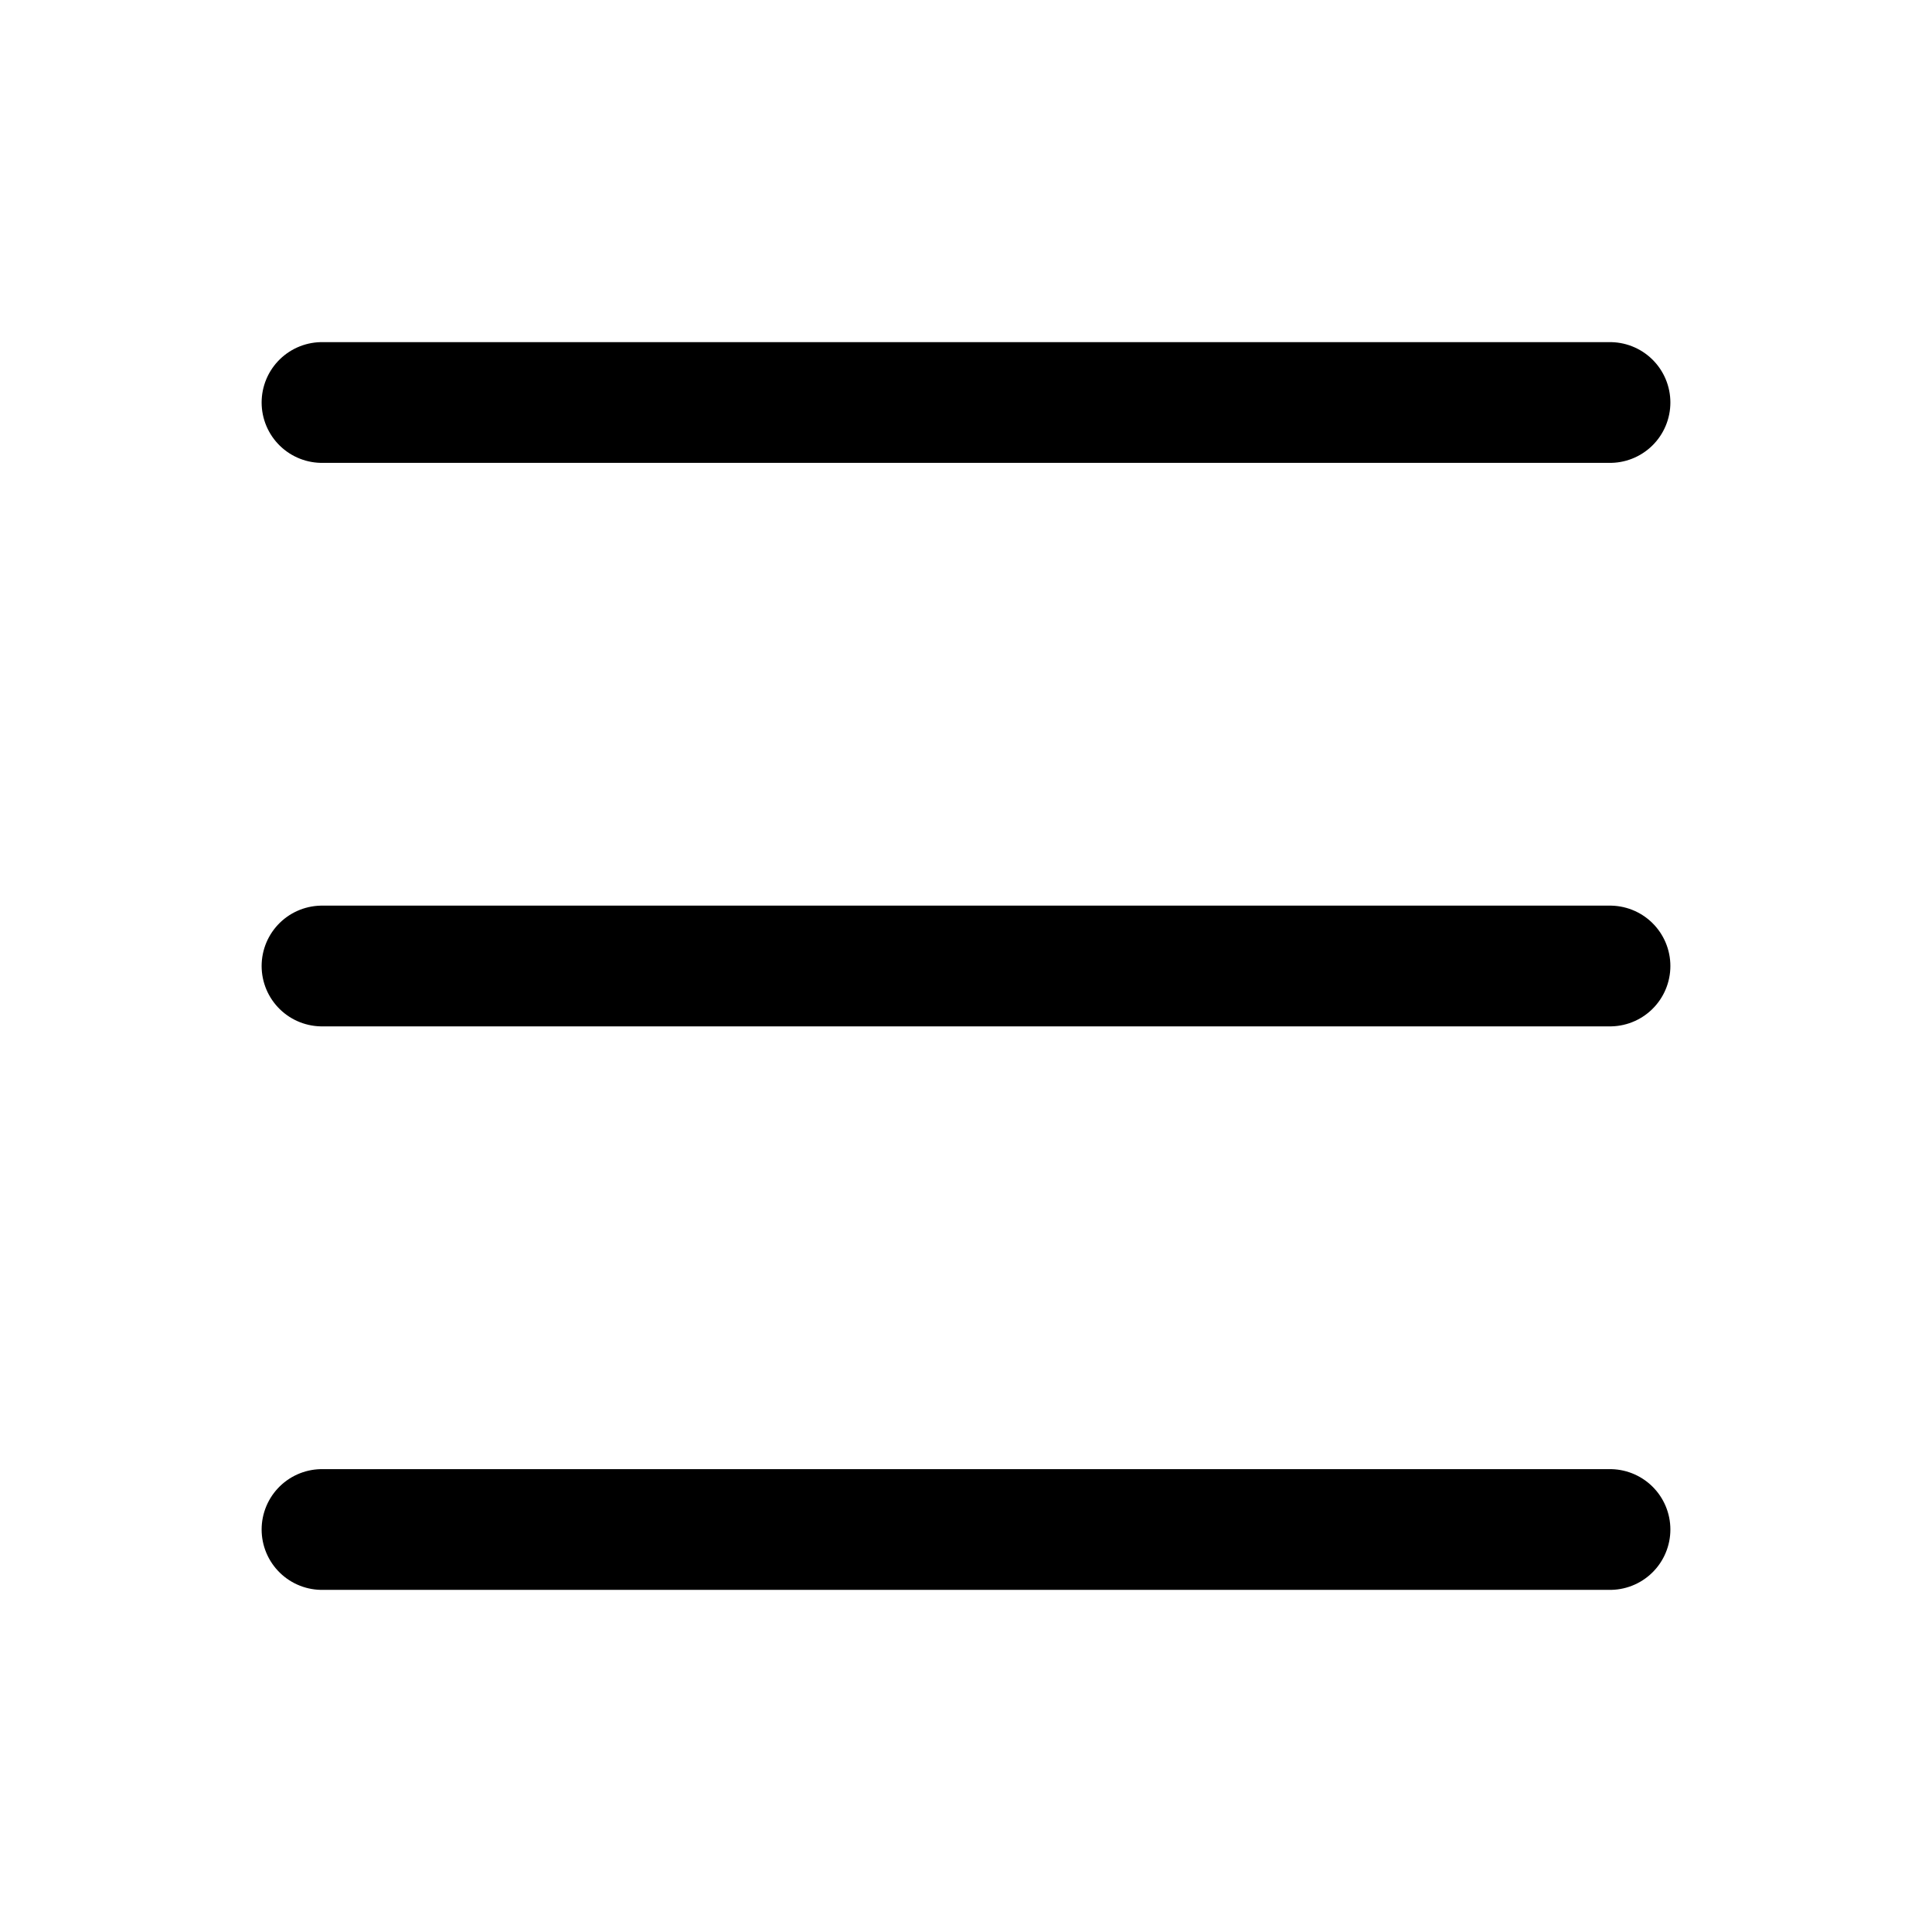
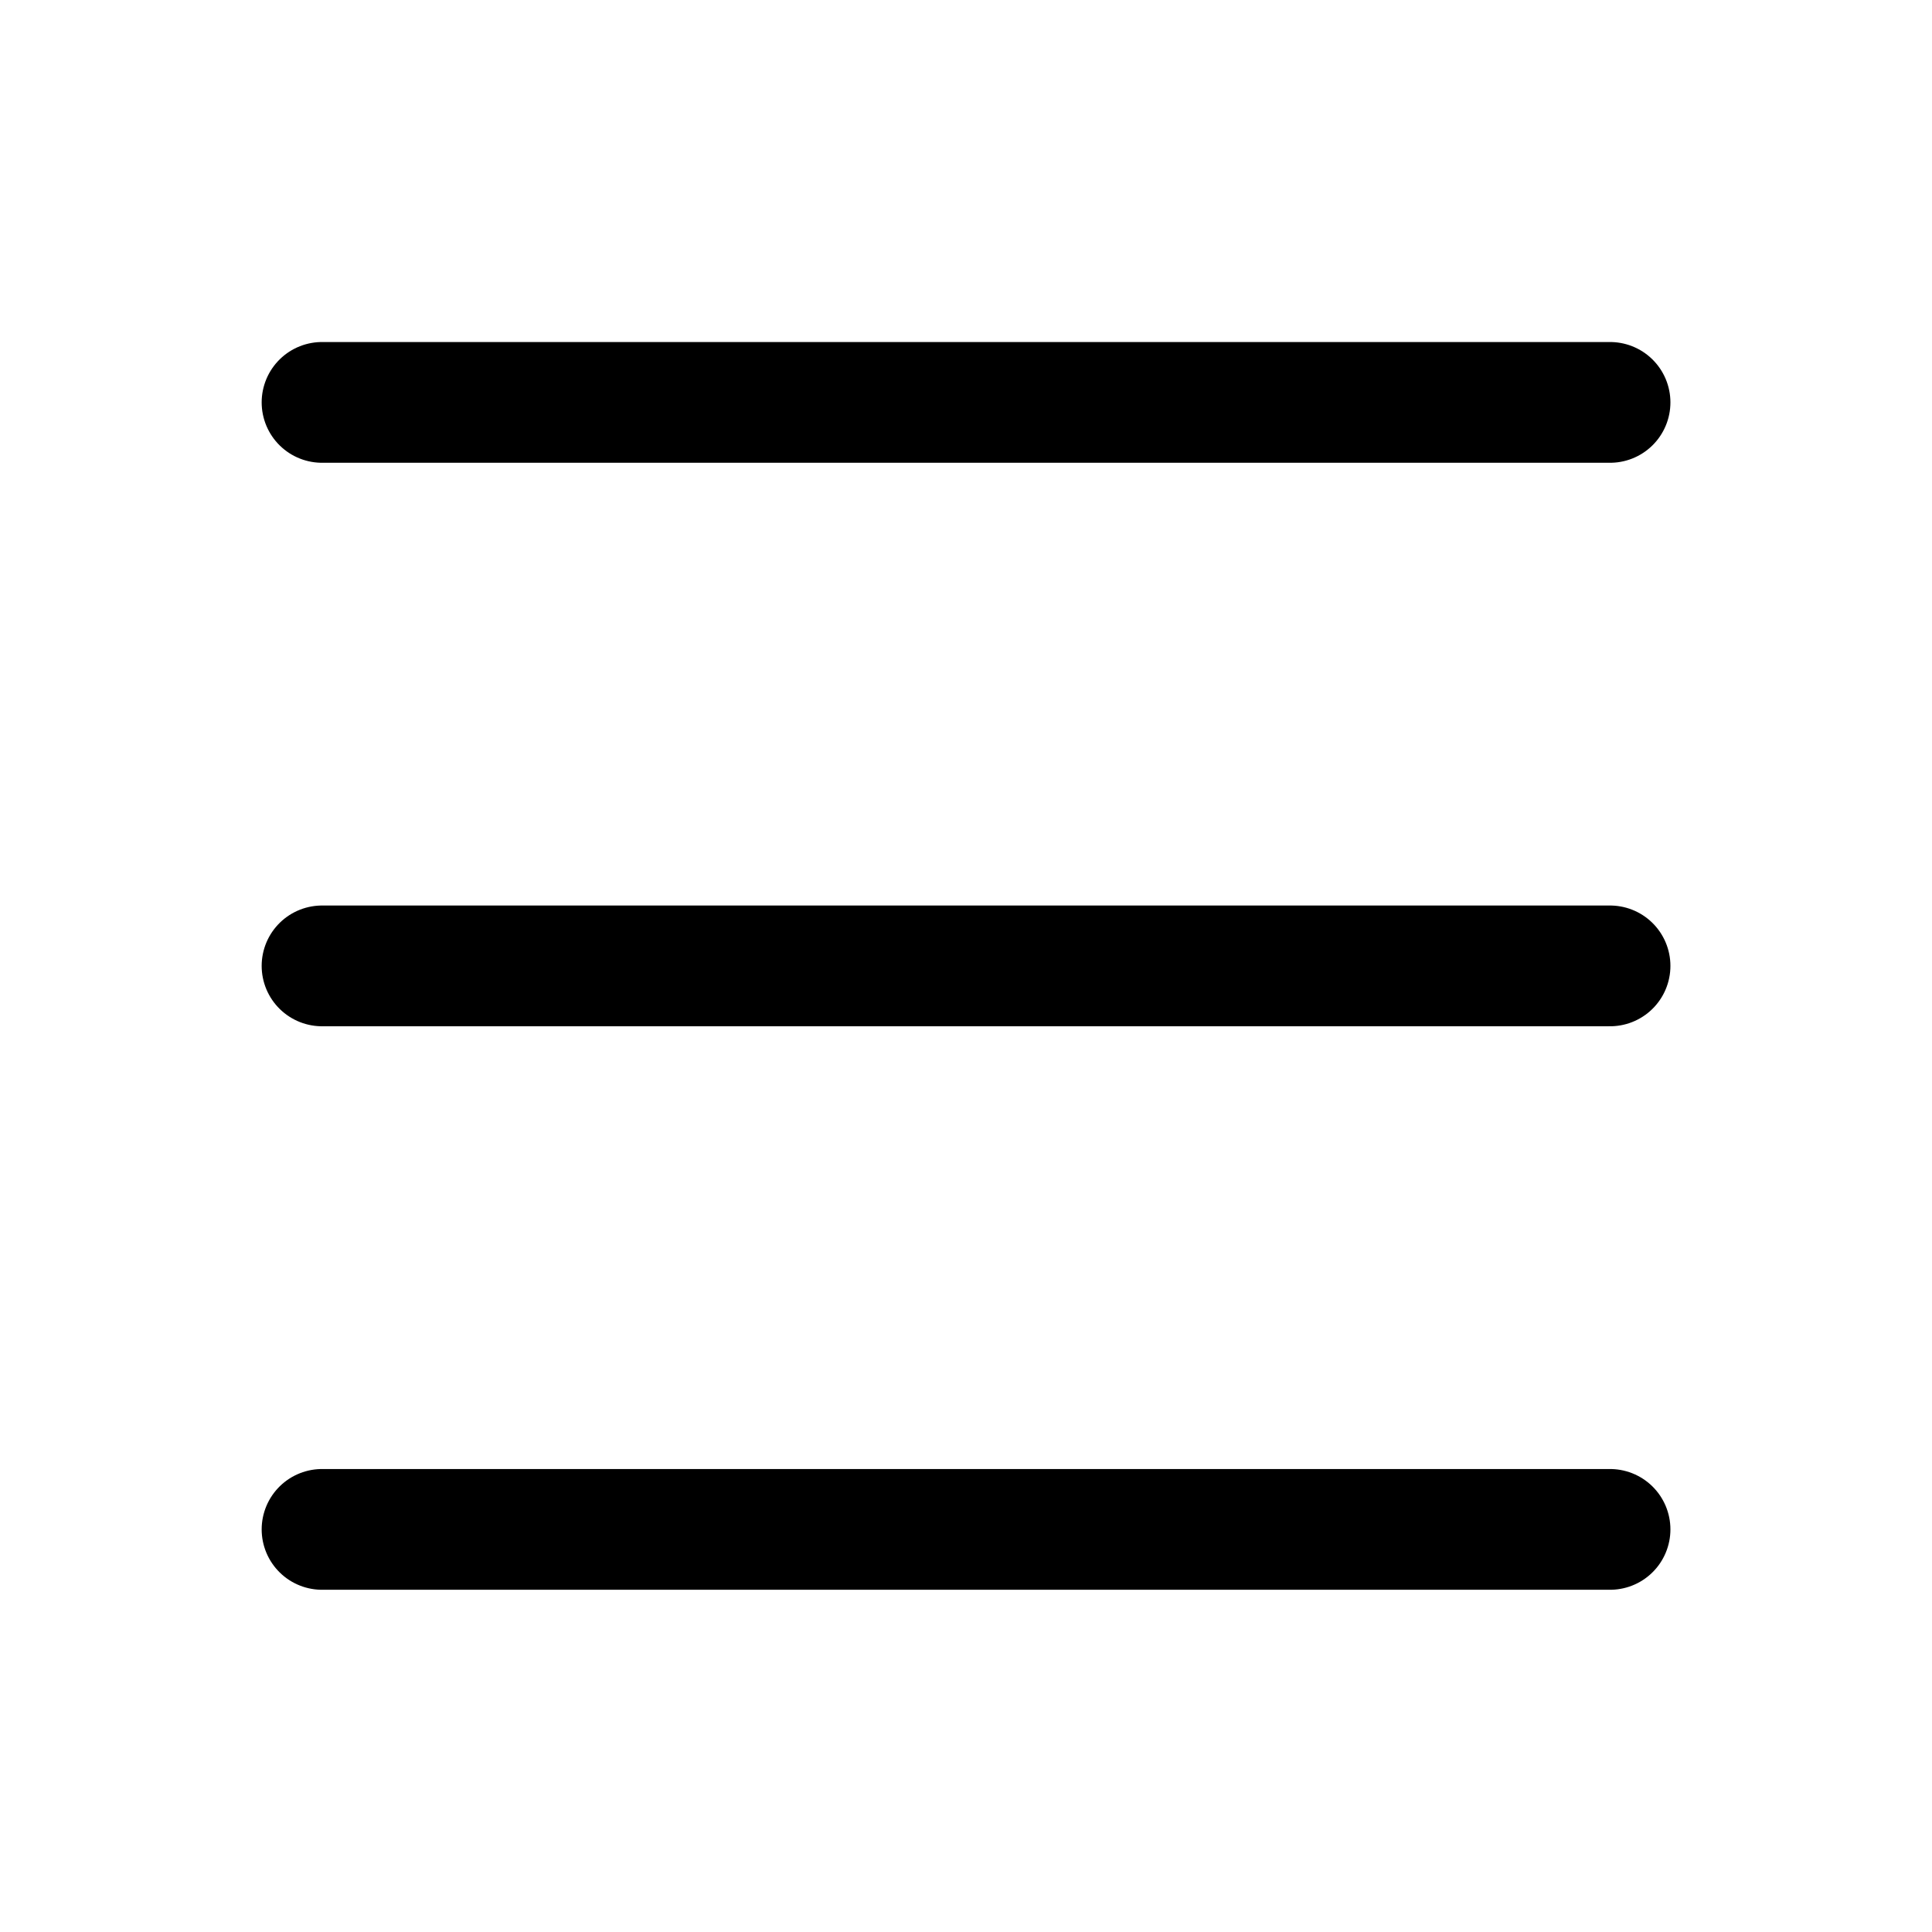
<svg xmlns="http://www.w3.org/2000/svg" width="24" height="24" viewBox="0 0 24 24" fill="none">
-   <path d="M4 5L20 5" stroke="#000000" stroke-width="1.5" stroke-linecap="round" stroke-linejoin="round" />
-   <path d="M4 12L20 12" stroke="#000000" stroke-width="1.5" stroke-linecap="round" stroke-linejoin="round" />
-   <path d="M4 19L20 19" stroke="#000000" stroke-width="1.5" stroke-linecap="round" stroke-linejoin="round" />
+   <g transform="translate(3.2505,4.2487)">
+     <g>
+       <path d="M0.75 0.75L16.75 0.75" stroke="#000000" stroke-width="1.5" stroke-linecap="round" stroke-linejoin="round" />
+       <path d="M0.75 7.75L16.75 7.75" stroke="#000000" stroke-width="1.5" stroke-linecap="round" stroke-linejoin="round" />
+       <path d="M0.75 14.75L16.75 14.75" stroke="#000000" stroke-width="1.5" stroke-linecap="round" stroke-linejoin="round" />
+     </g>
+   </g>
</svg>
